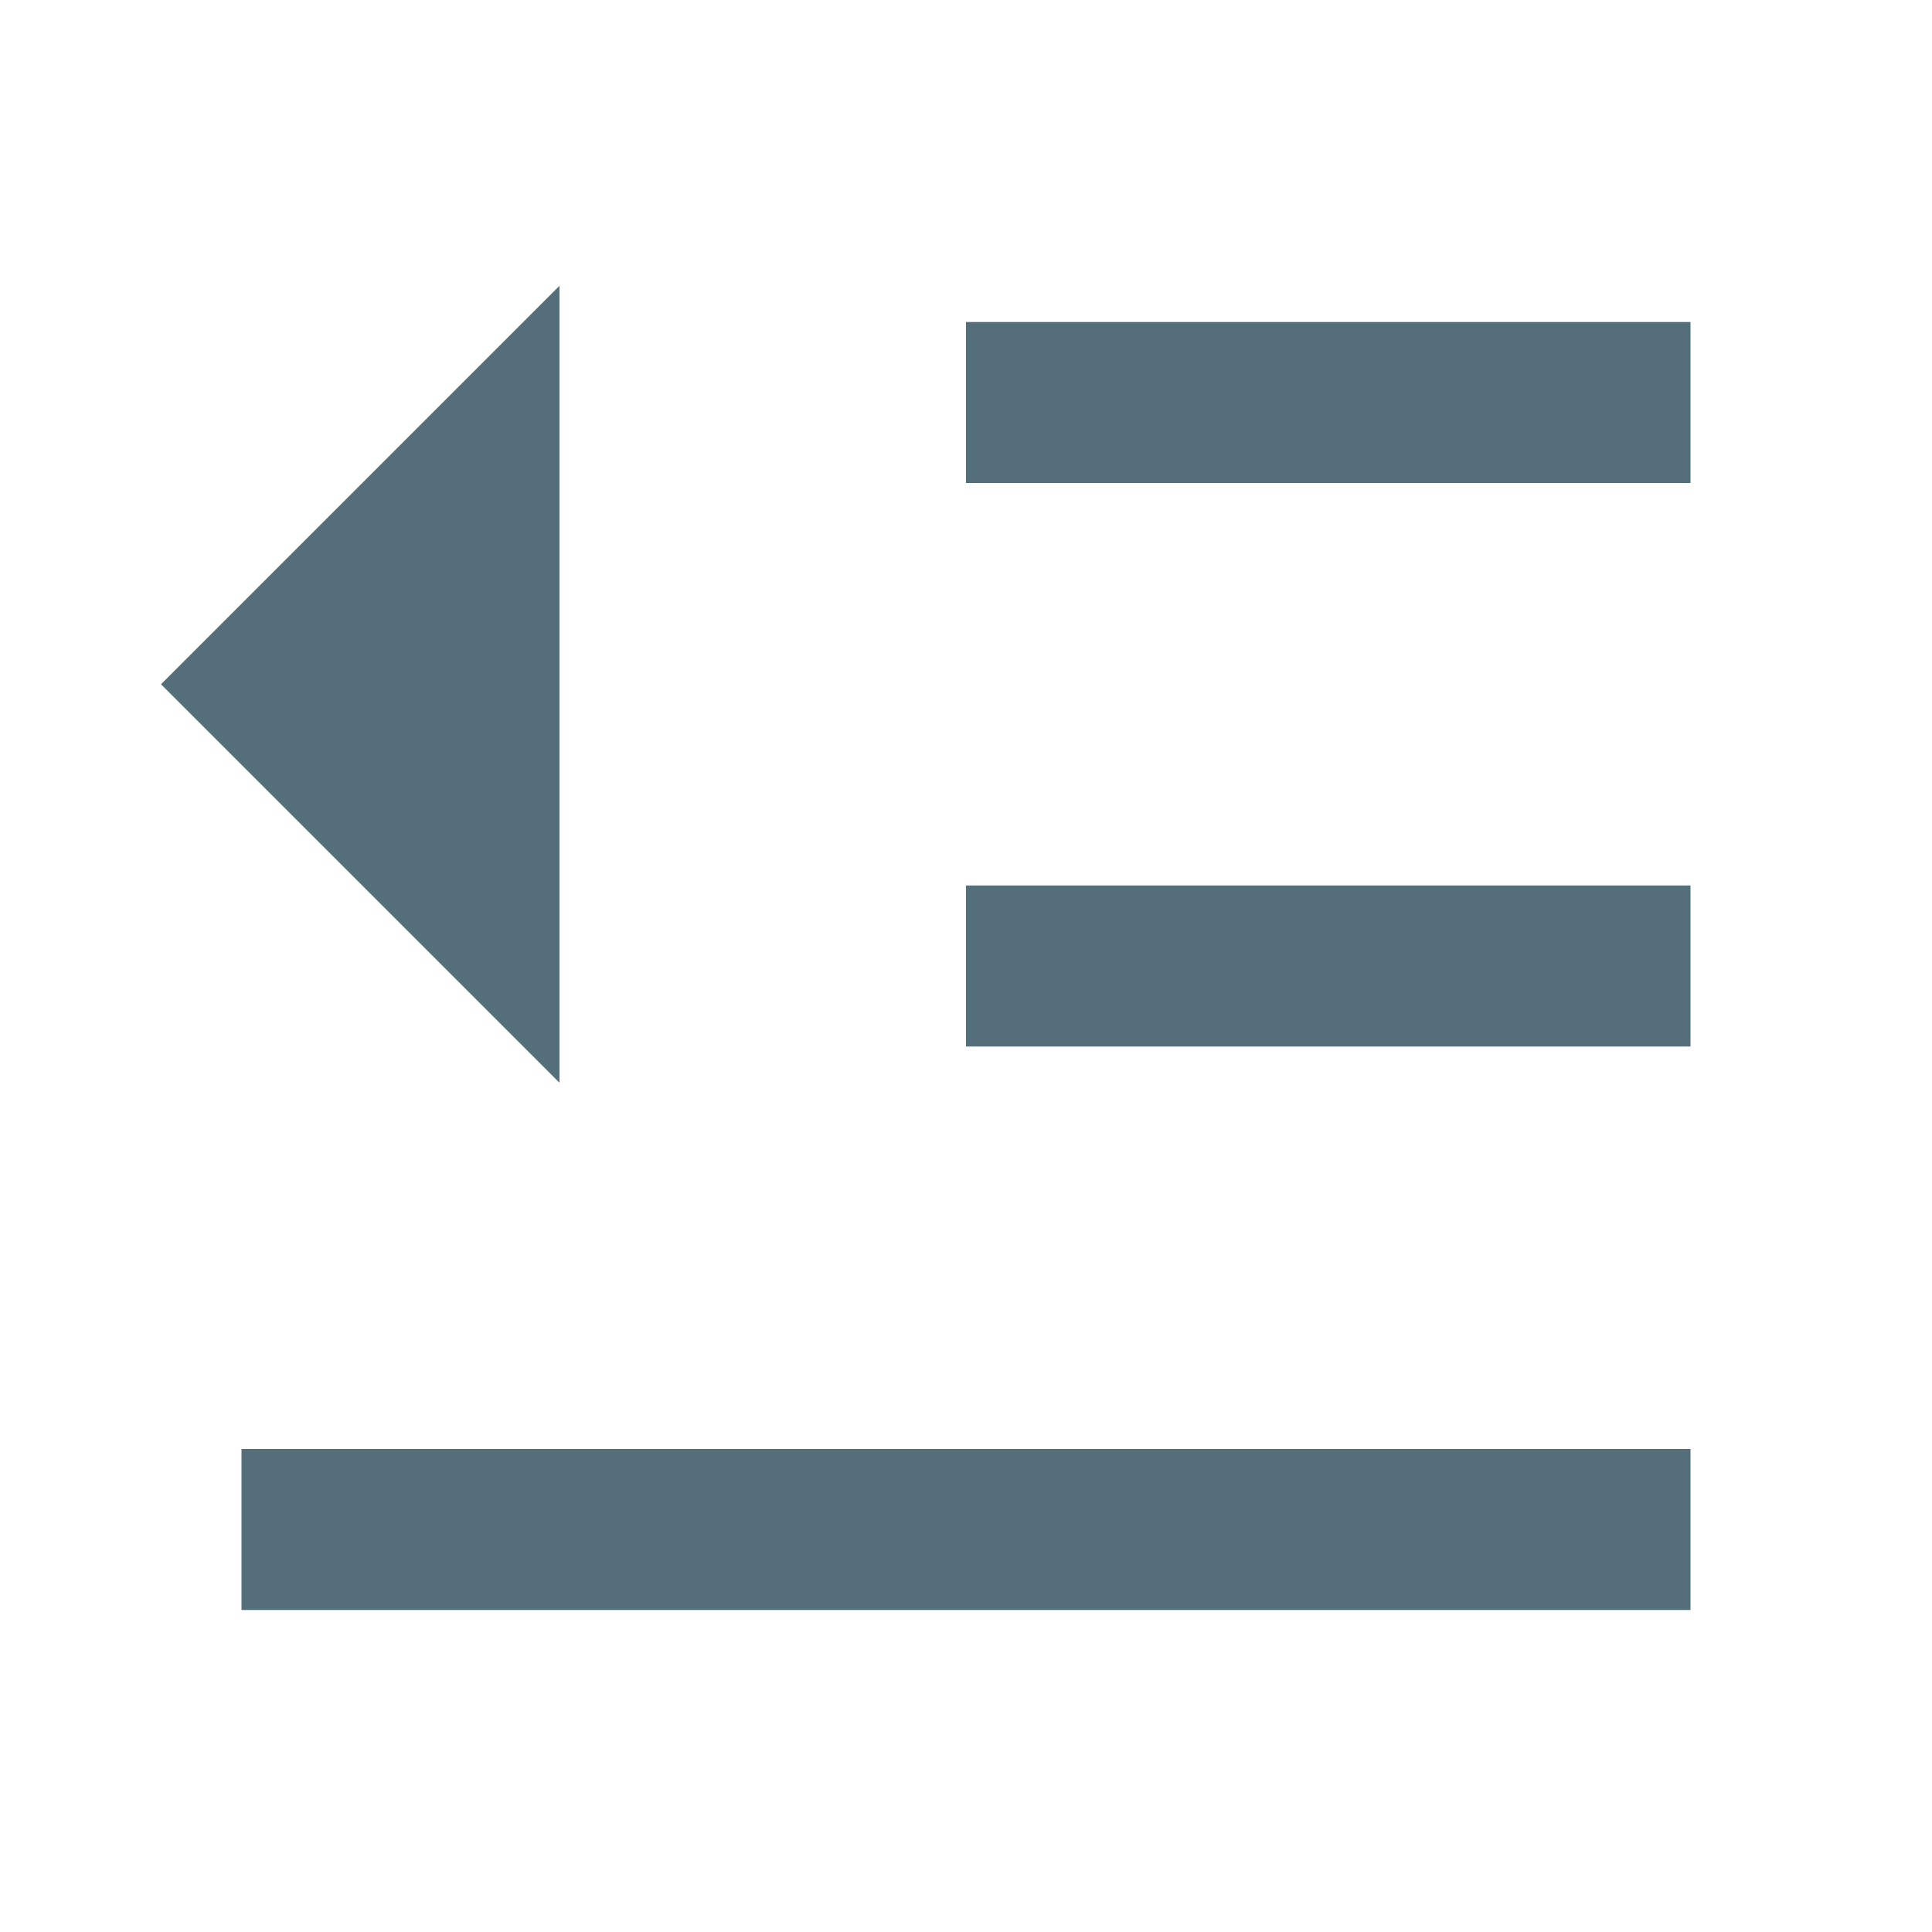
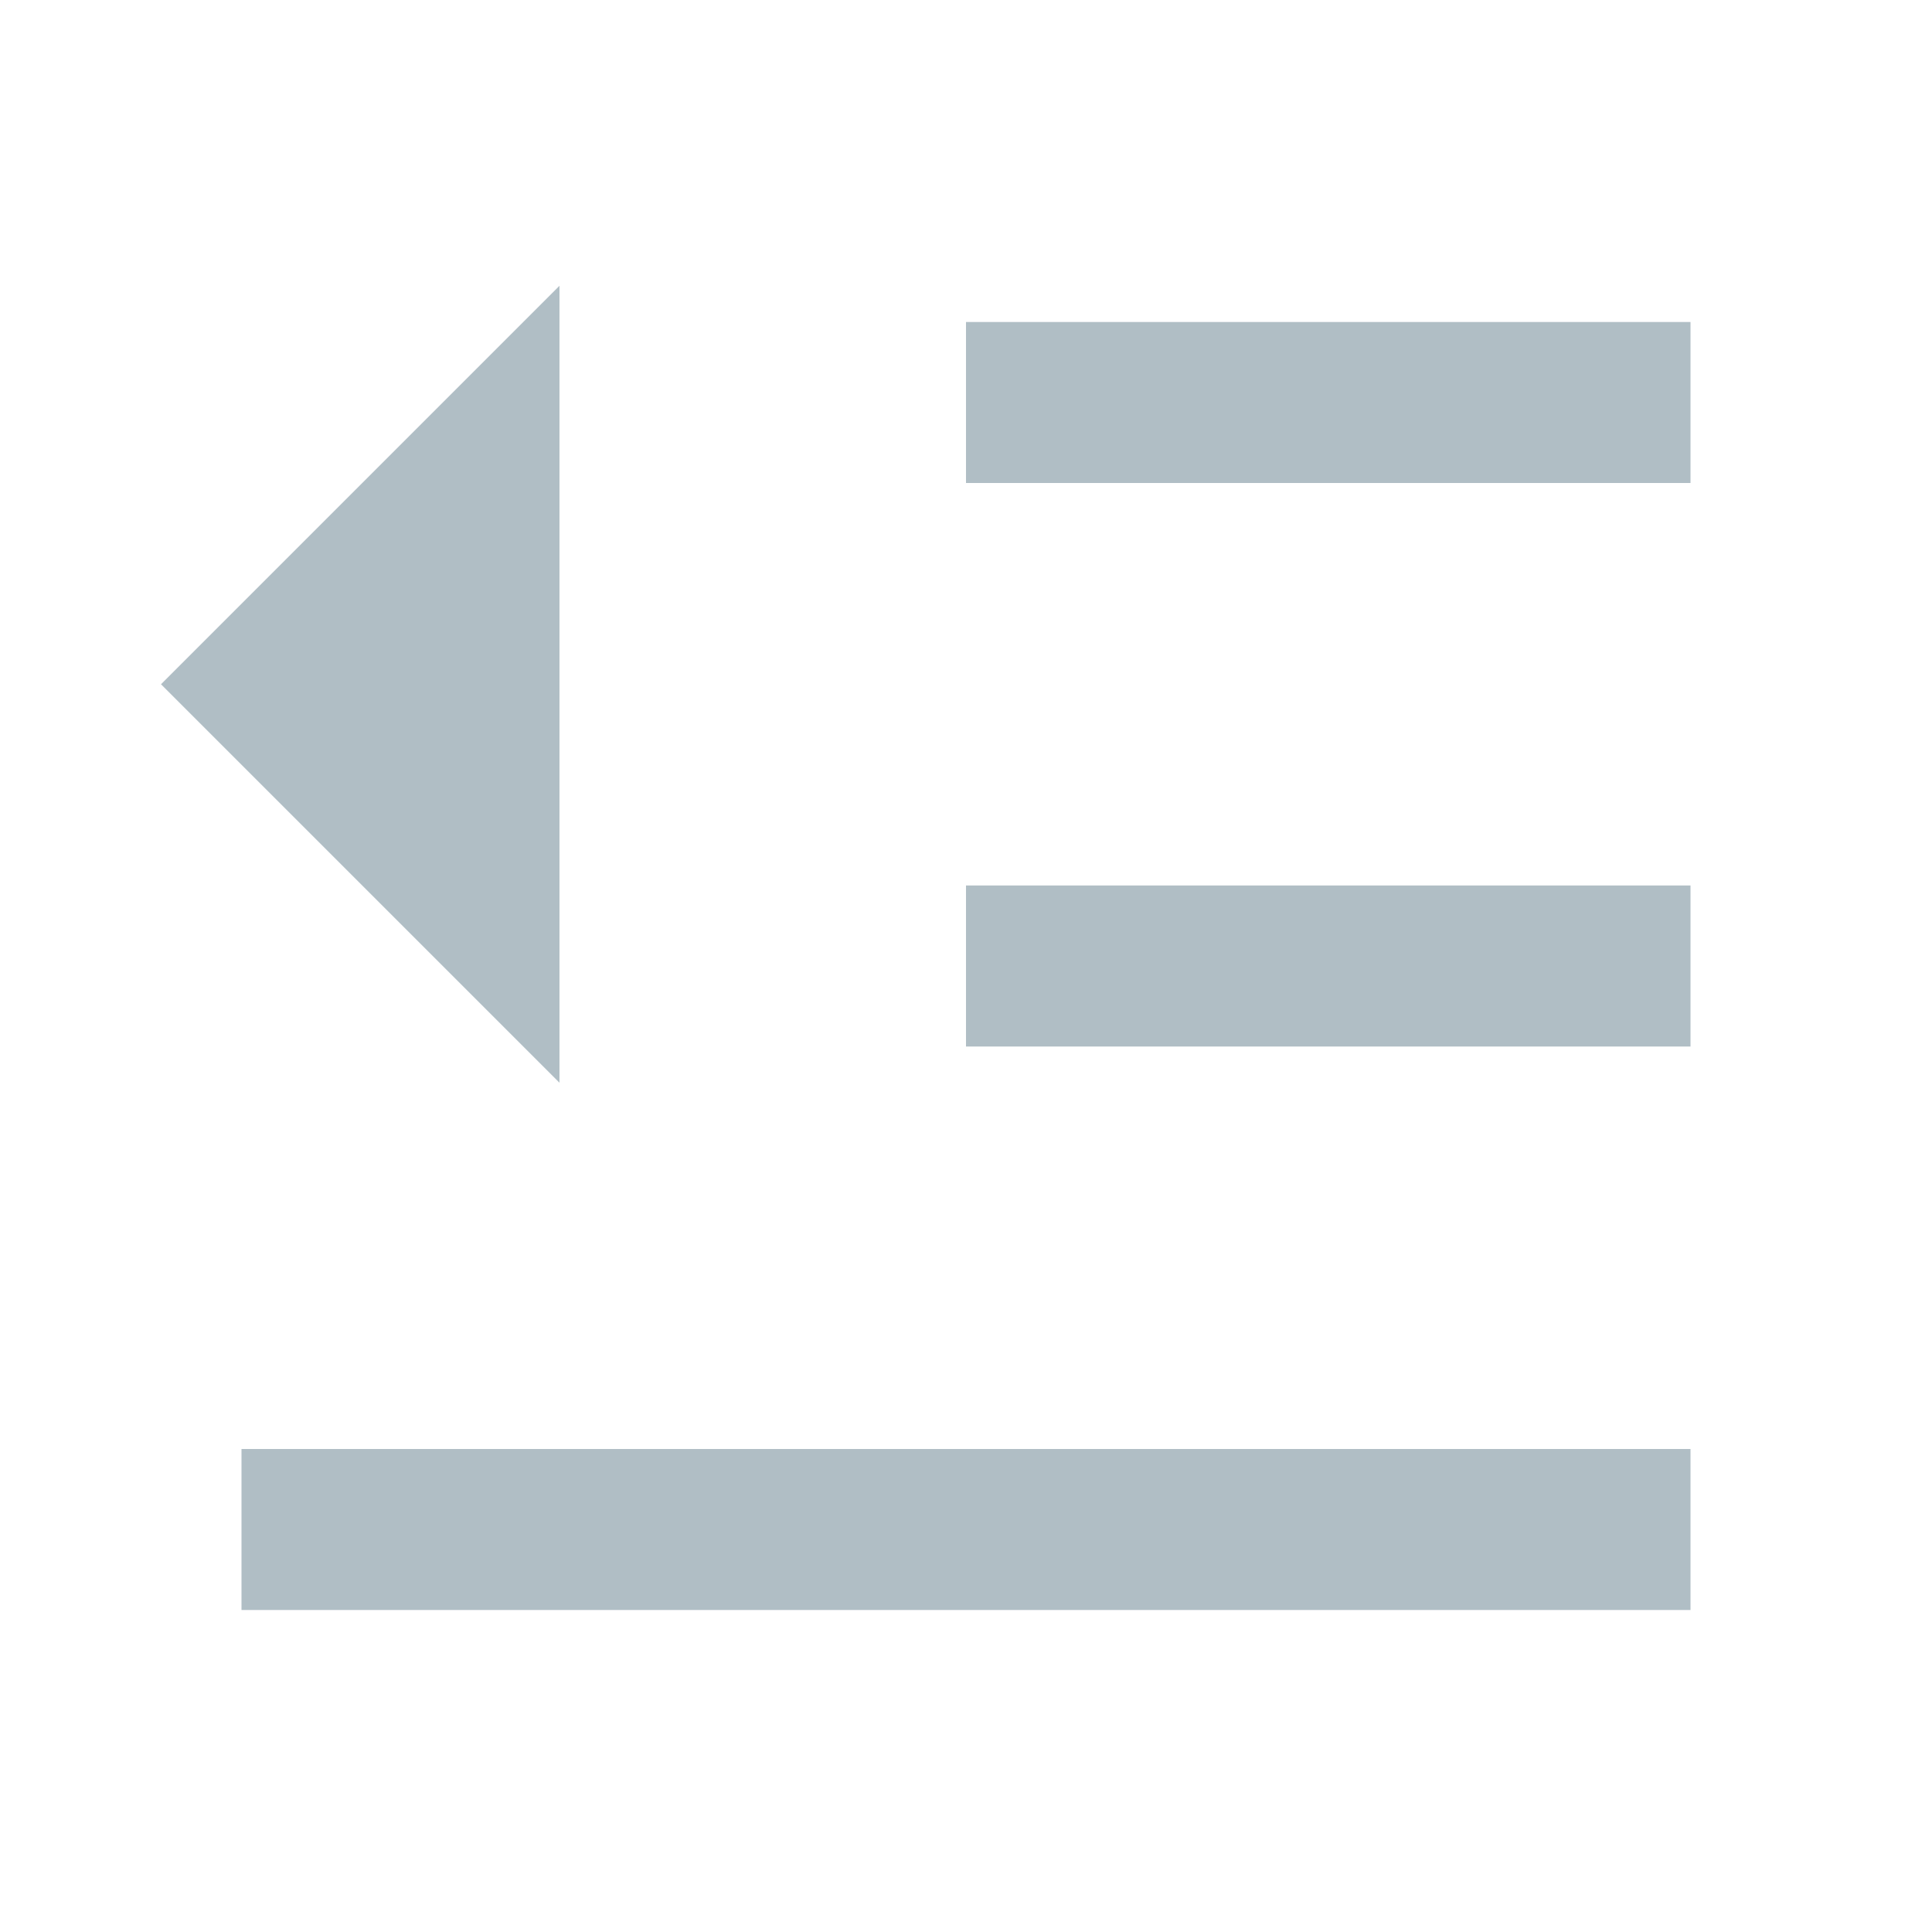
<svg xmlns="http://www.w3.org/2000/svg" viewBox="0 0 24 24" width="24" height="24">
  <path fill="none" d="M0 0H24V24H0z" />
-   <path fill="#546E7A" d="M21 18v2H3v-2h18zM6.95 3.55v9.9L2 8.5l4.95-4.95zM21 11v2h-9v-2h9zm0-7v2h-9V4h9z" />
+   <path fill="#B0BEC5" d="M21 18v2H3v-2h18zM6.95 3.55v9.9L2 8.5l4.95-4.95zM21 11v2h-9v-2h9zm0-7v2h-9V4h9z" />
</svg>
